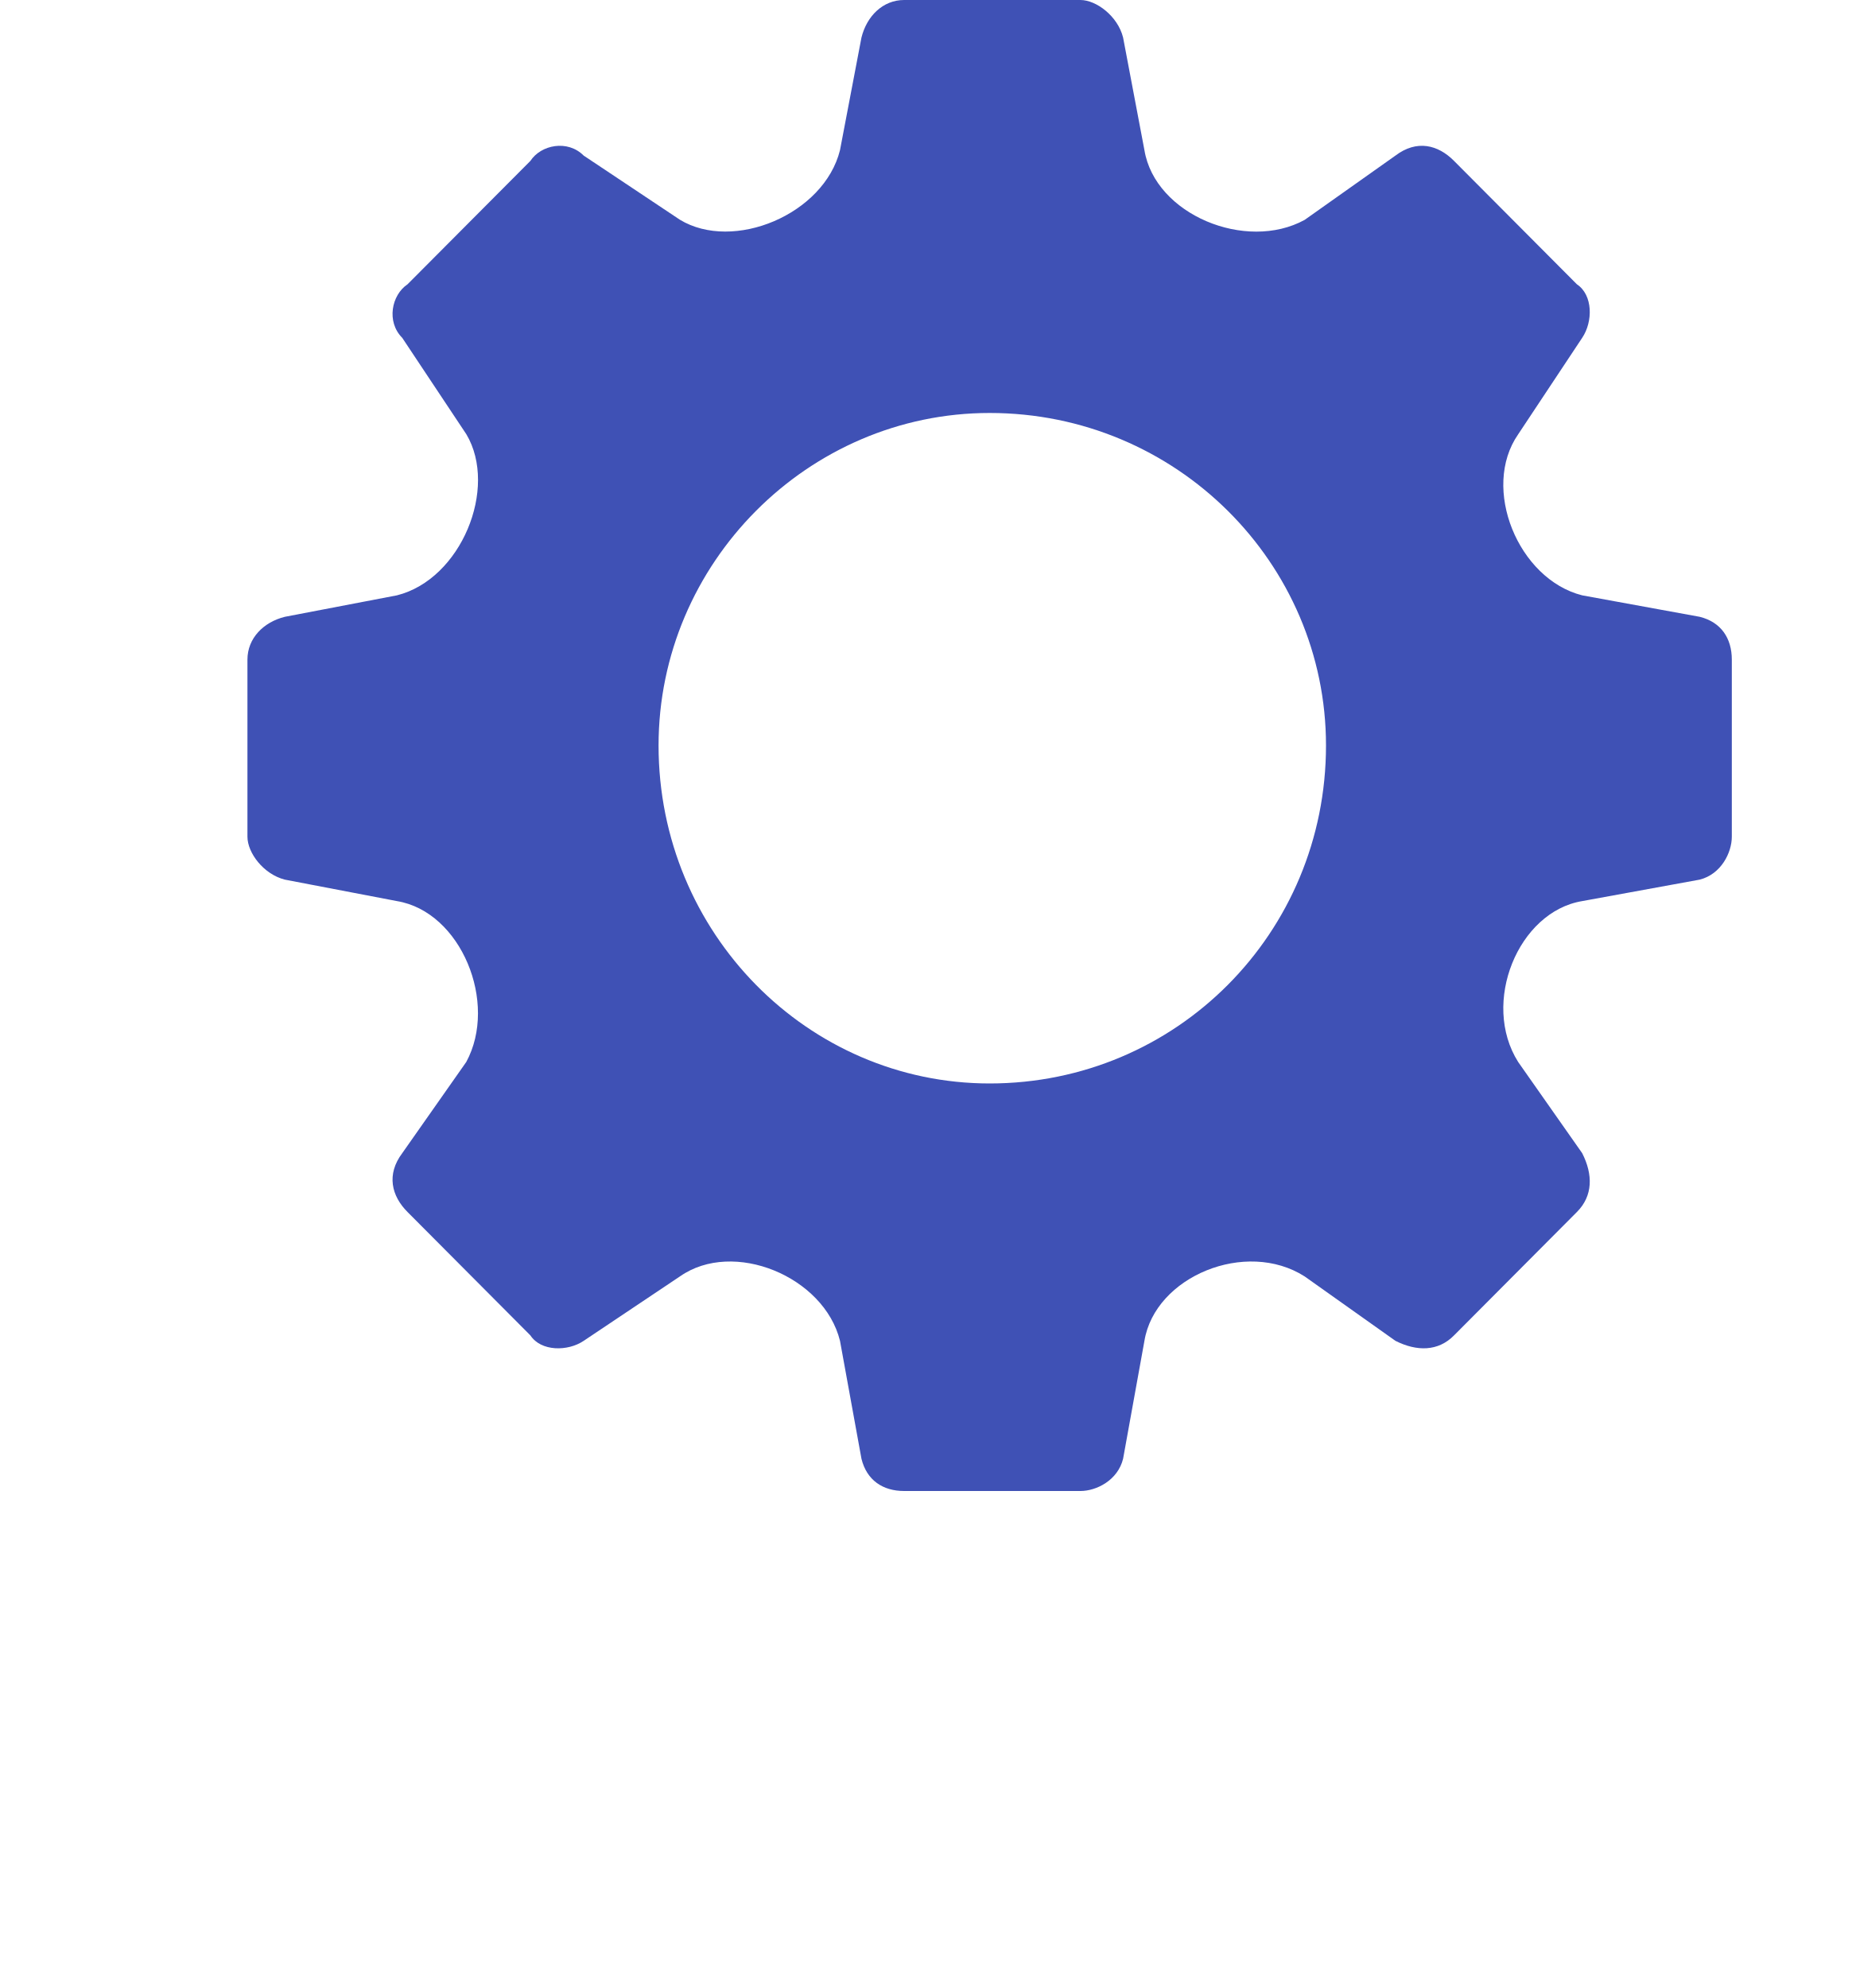
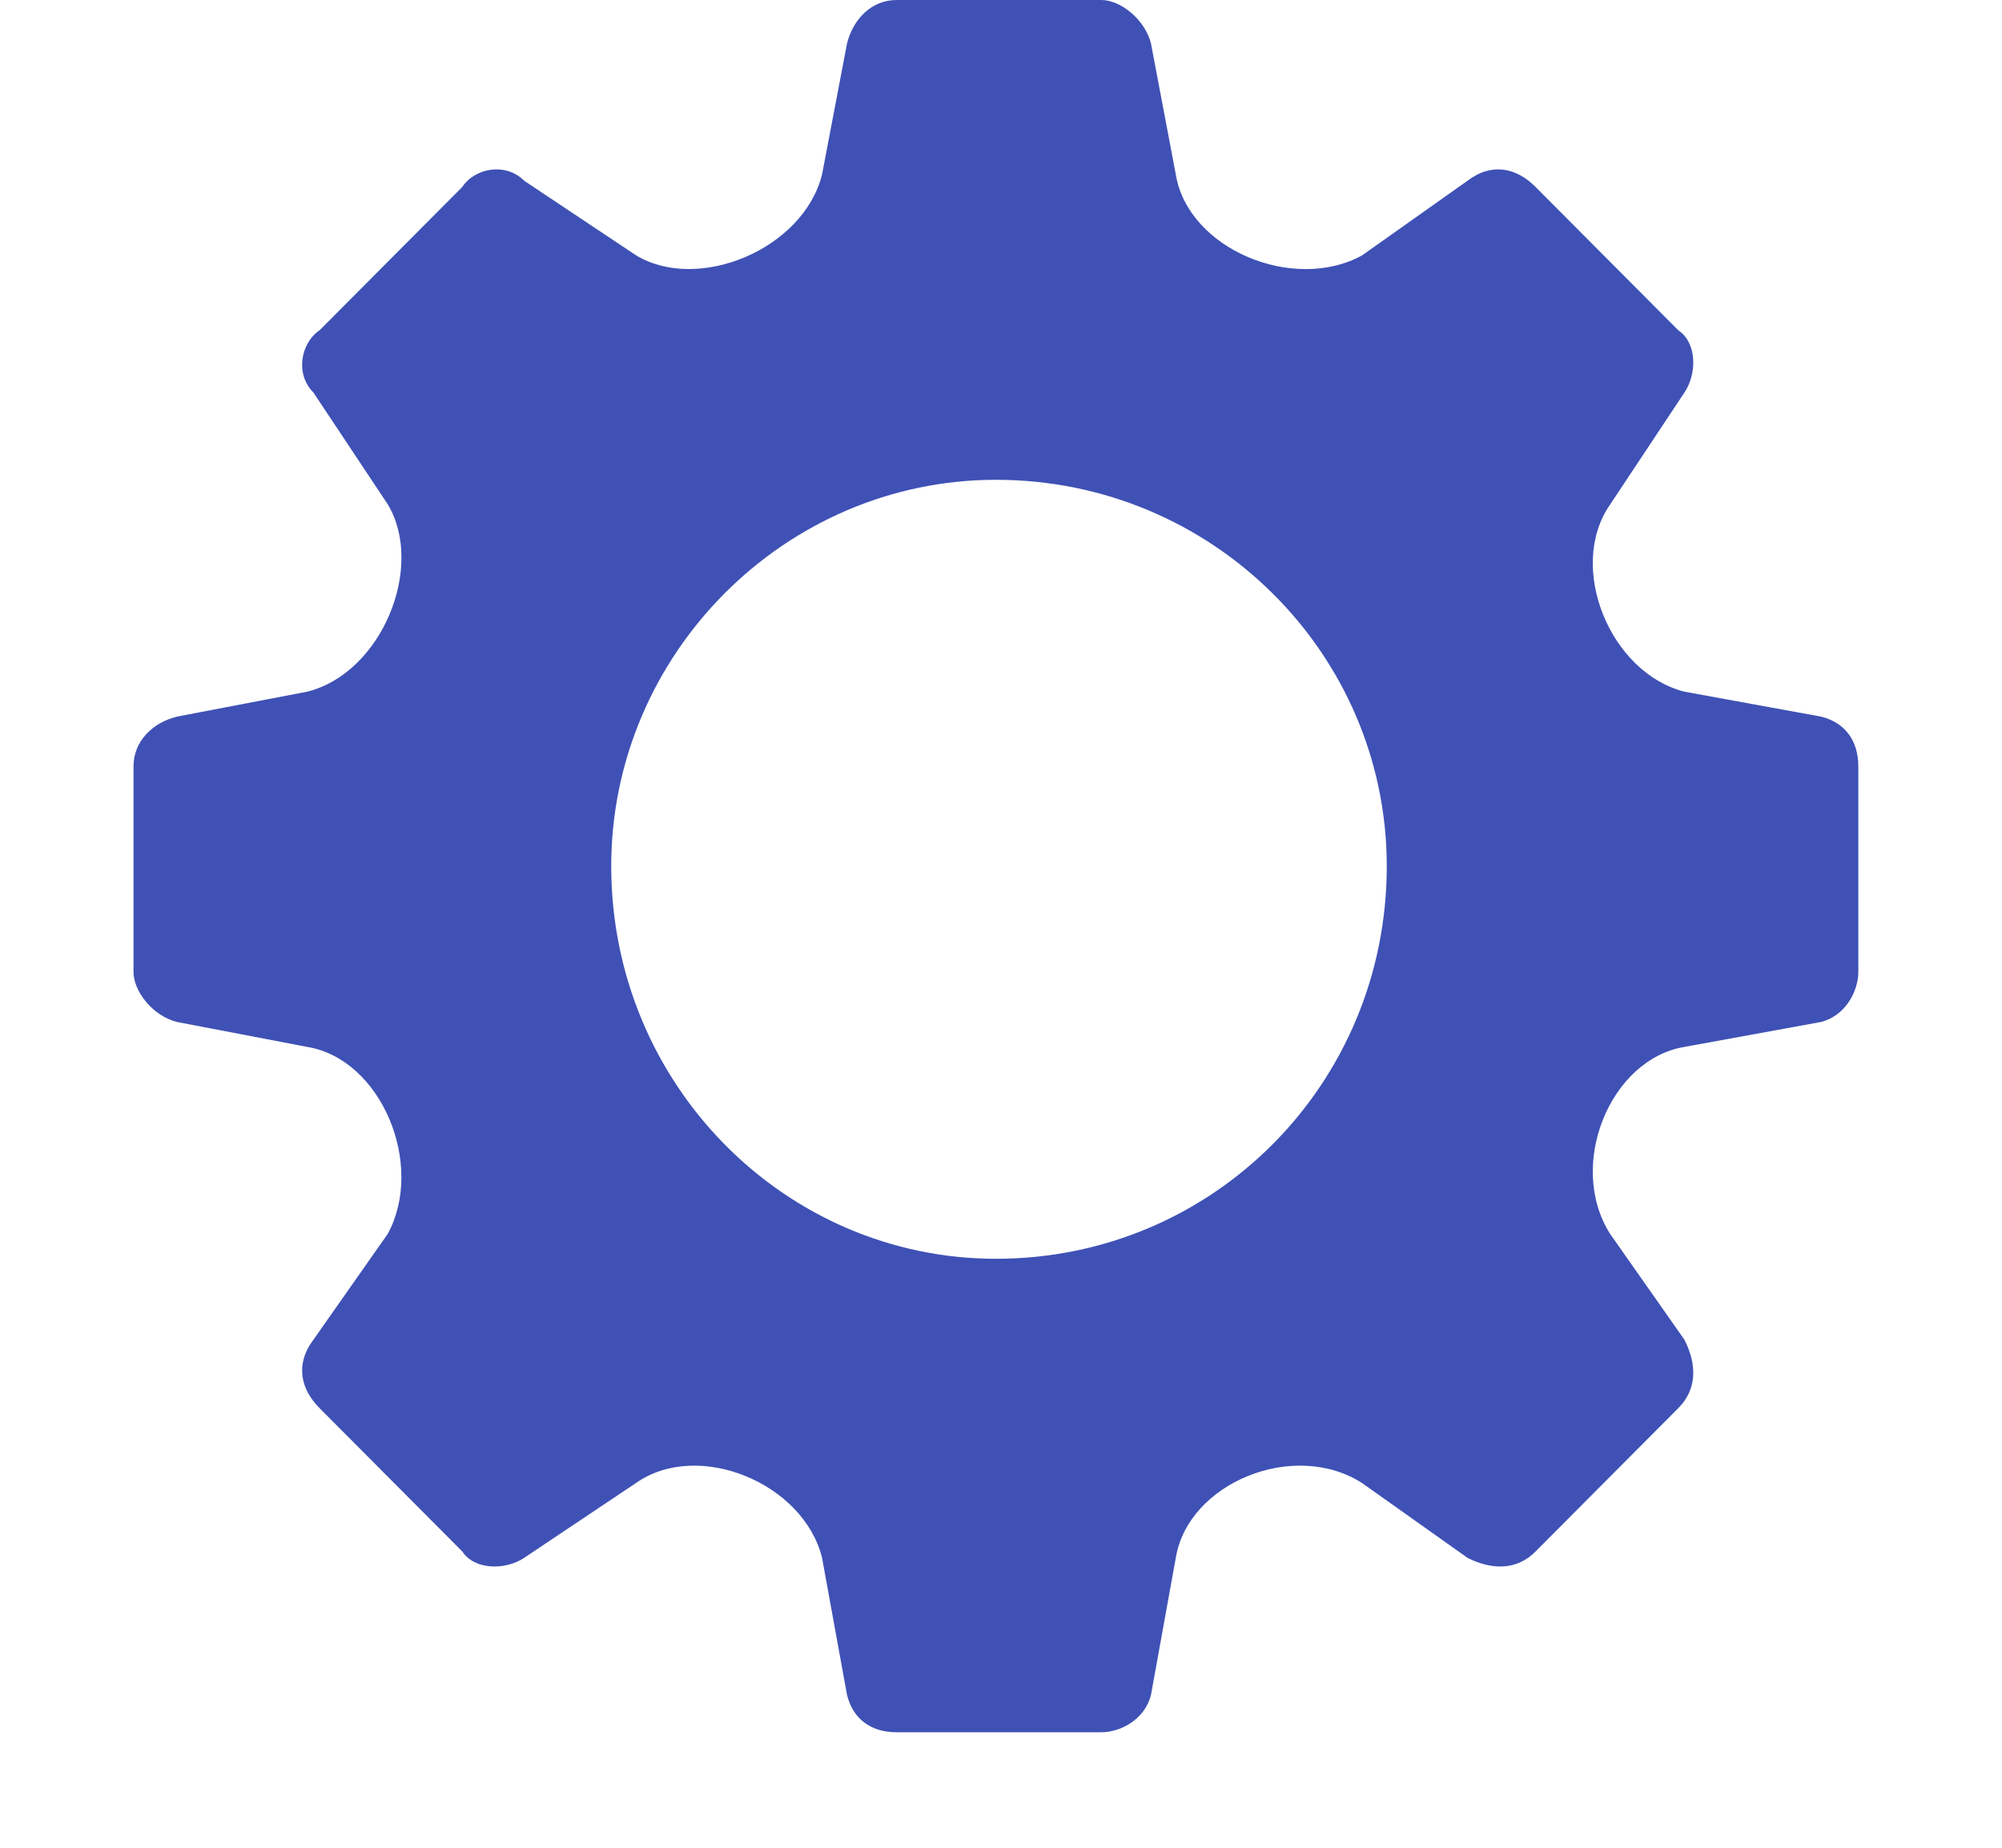
- <svg xmlns="http://www.w3.org/2000/svg" width="14" height="15" viewBox="0 0 14 15" fill="none">
-   <path fill-rule="evenodd" clip-rule="evenodd" d="M12.825 4.654L11.938 4.492C11.455 4.37 11.173 3.683 11.455 3.277L11.938 2.549C12.02 2.427 12.02 2.226 11.898 2.145L10.971 1.214C10.85 1.092 10.69 1.052 10.529 1.174L9.844 1.659C9.401 1.902 8.715 1.619 8.635 1.133L8.474 0.283C8.434 0.122 8.272 0 8.152 0H6.822C6.661 0 6.54 0.122 6.5 0.283L6.338 1.133C6.217 1.619 5.533 1.902 5.13 1.658L4.404 1.174C4.283 1.052 4.082 1.092 4.002 1.214L3.075 2.145C2.954 2.226 2.914 2.428 3.035 2.549L3.519 3.277C3.76 3.683 3.479 4.371 2.995 4.492L2.149 4.654C1.988 4.694 1.867 4.816 1.867 4.977V6.313C1.867 6.435 1.988 6.596 2.149 6.637L2.995 6.799C3.479 6.879 3.76 7.567 3.518 8.013L3.035 8.701C2.914 8.862 2.954 9.024 3.075 9.145L4.002 10.076C4.082 10.198 4.284 10.198 4.404 10.117L5.13 9.631C5.533 9.348 6.218 9.631 6.338 10.117L6.5 11.007C6.54 11.169 6.661 11.25 6.822 11.25H8.152C8.273 11.25 8.434 11.169 8.474 11.007L8.635 10.117C8.715 9.631 9.401 9.348 9.844 9.631L10.529 10.117C10.69 10.198 10.851 10.198 10.971 10.076L11.898 9.145C12.02 9.023 12.02 8.862 11.938 8.701L11.455 8.013C11.173 7.567 11.455 6.879 11.938 6.799L12.825 6.637C12.986 6.596 13.067 6.434 13.067 6.313V4.977C13.067 4.816 12.986 4.694 12.825 4.654ZM7.467 3.116C8.876 3.116 10.005 4.249 10.005 5.625C10.005 7.041 8.876 8.175 7.467 8.175C6.097 8.175 4.969 7.041 4.969 5.625C4.969 4.249 6.097 3.116 7.467 3.116Z" fill="#3F51B5" />
+ <svg xmlns="http://www.w3.org/2000/svg" width="13" height="12" viewBox="0 0 13 12" fill="none">
+   <path fill-rule="evenodd" clip-rule="evenodd" d="M11.825 4.654L10.938 4.492C10.455 4.37 10.173 3.683 10.455 3.277L10.938 2.549C11.02 2.427 11.02 2.226 10.898 2.145L9.971 1.214C9.85 1.092 9.689 1.052 9.529 1.174L8.844 1.659C8.401 1.902 7.715 1.619 7.635 1.133L7.474 0.283C7.434 0.122 7.272 0 7.152 0H5.822C5.661 0 5.54 0.122 5.5 0.283L5.338 1.133C5.217 1.619 4.533 1.902 4.13 1.658L3.404 1.174C3.283 1.052 3.082 1.092 3.002 1.214L2.075 2.145C1.954 2.226 1.914 2.428 2.035 2.549L2.519 3.277C2.76 3.683 2.479 4.371 1.995 4.492L1.149 4.654C0.988 4.694 0.867 4.816 0.867 4.977V6.313C0.867 6.435 0.988 6.596 1.149 6.637L1.995 6.799C2.479 6.879 2.76 7.567 2.518 8.013L2.035 8.701C1.914 8.862 1.954 9.024 2.075 9.145L3.002 10.076C3.082 10.198 3.284 10.198 3.404 10.117L4.13 9.631C4.533 9.348 5.218 9.631 5.338 10.117L5.5 11.007C5.54 11.169 5.661 11.25 5.822 11.25H7.152C7.273 11.25 7.434 11.169 7.474 11.007L7.635 10.117C7.715 9.631 8.401 9.348 8.844 9.631L9.529 10.117C9.689 10.198 9.851 10.198 9.971 10.076L10.898 9.145C11.02 9.023 11.02 8.862 10.938 8.701L10.455 8.013C10.173 7.567 10.455 6.879 10.938 6.799L11.825 6.637C11.986 6.596 12.067 6.434 12.067 6.313V4.977C12.067 4.816 11.986 4.694 11.825 4.654ZM6.467 3.116C7.876 3.116 9.005 4.249 9.005 5.625C9.005 7.041 7.876 8.175 6.467 8.175C5.097 8.175 3.969 7.041 3.969 5.625C3.969 4.249 5.097 3.116 6.467 3.116Z" fill="#3F51B5" />
</svg>
